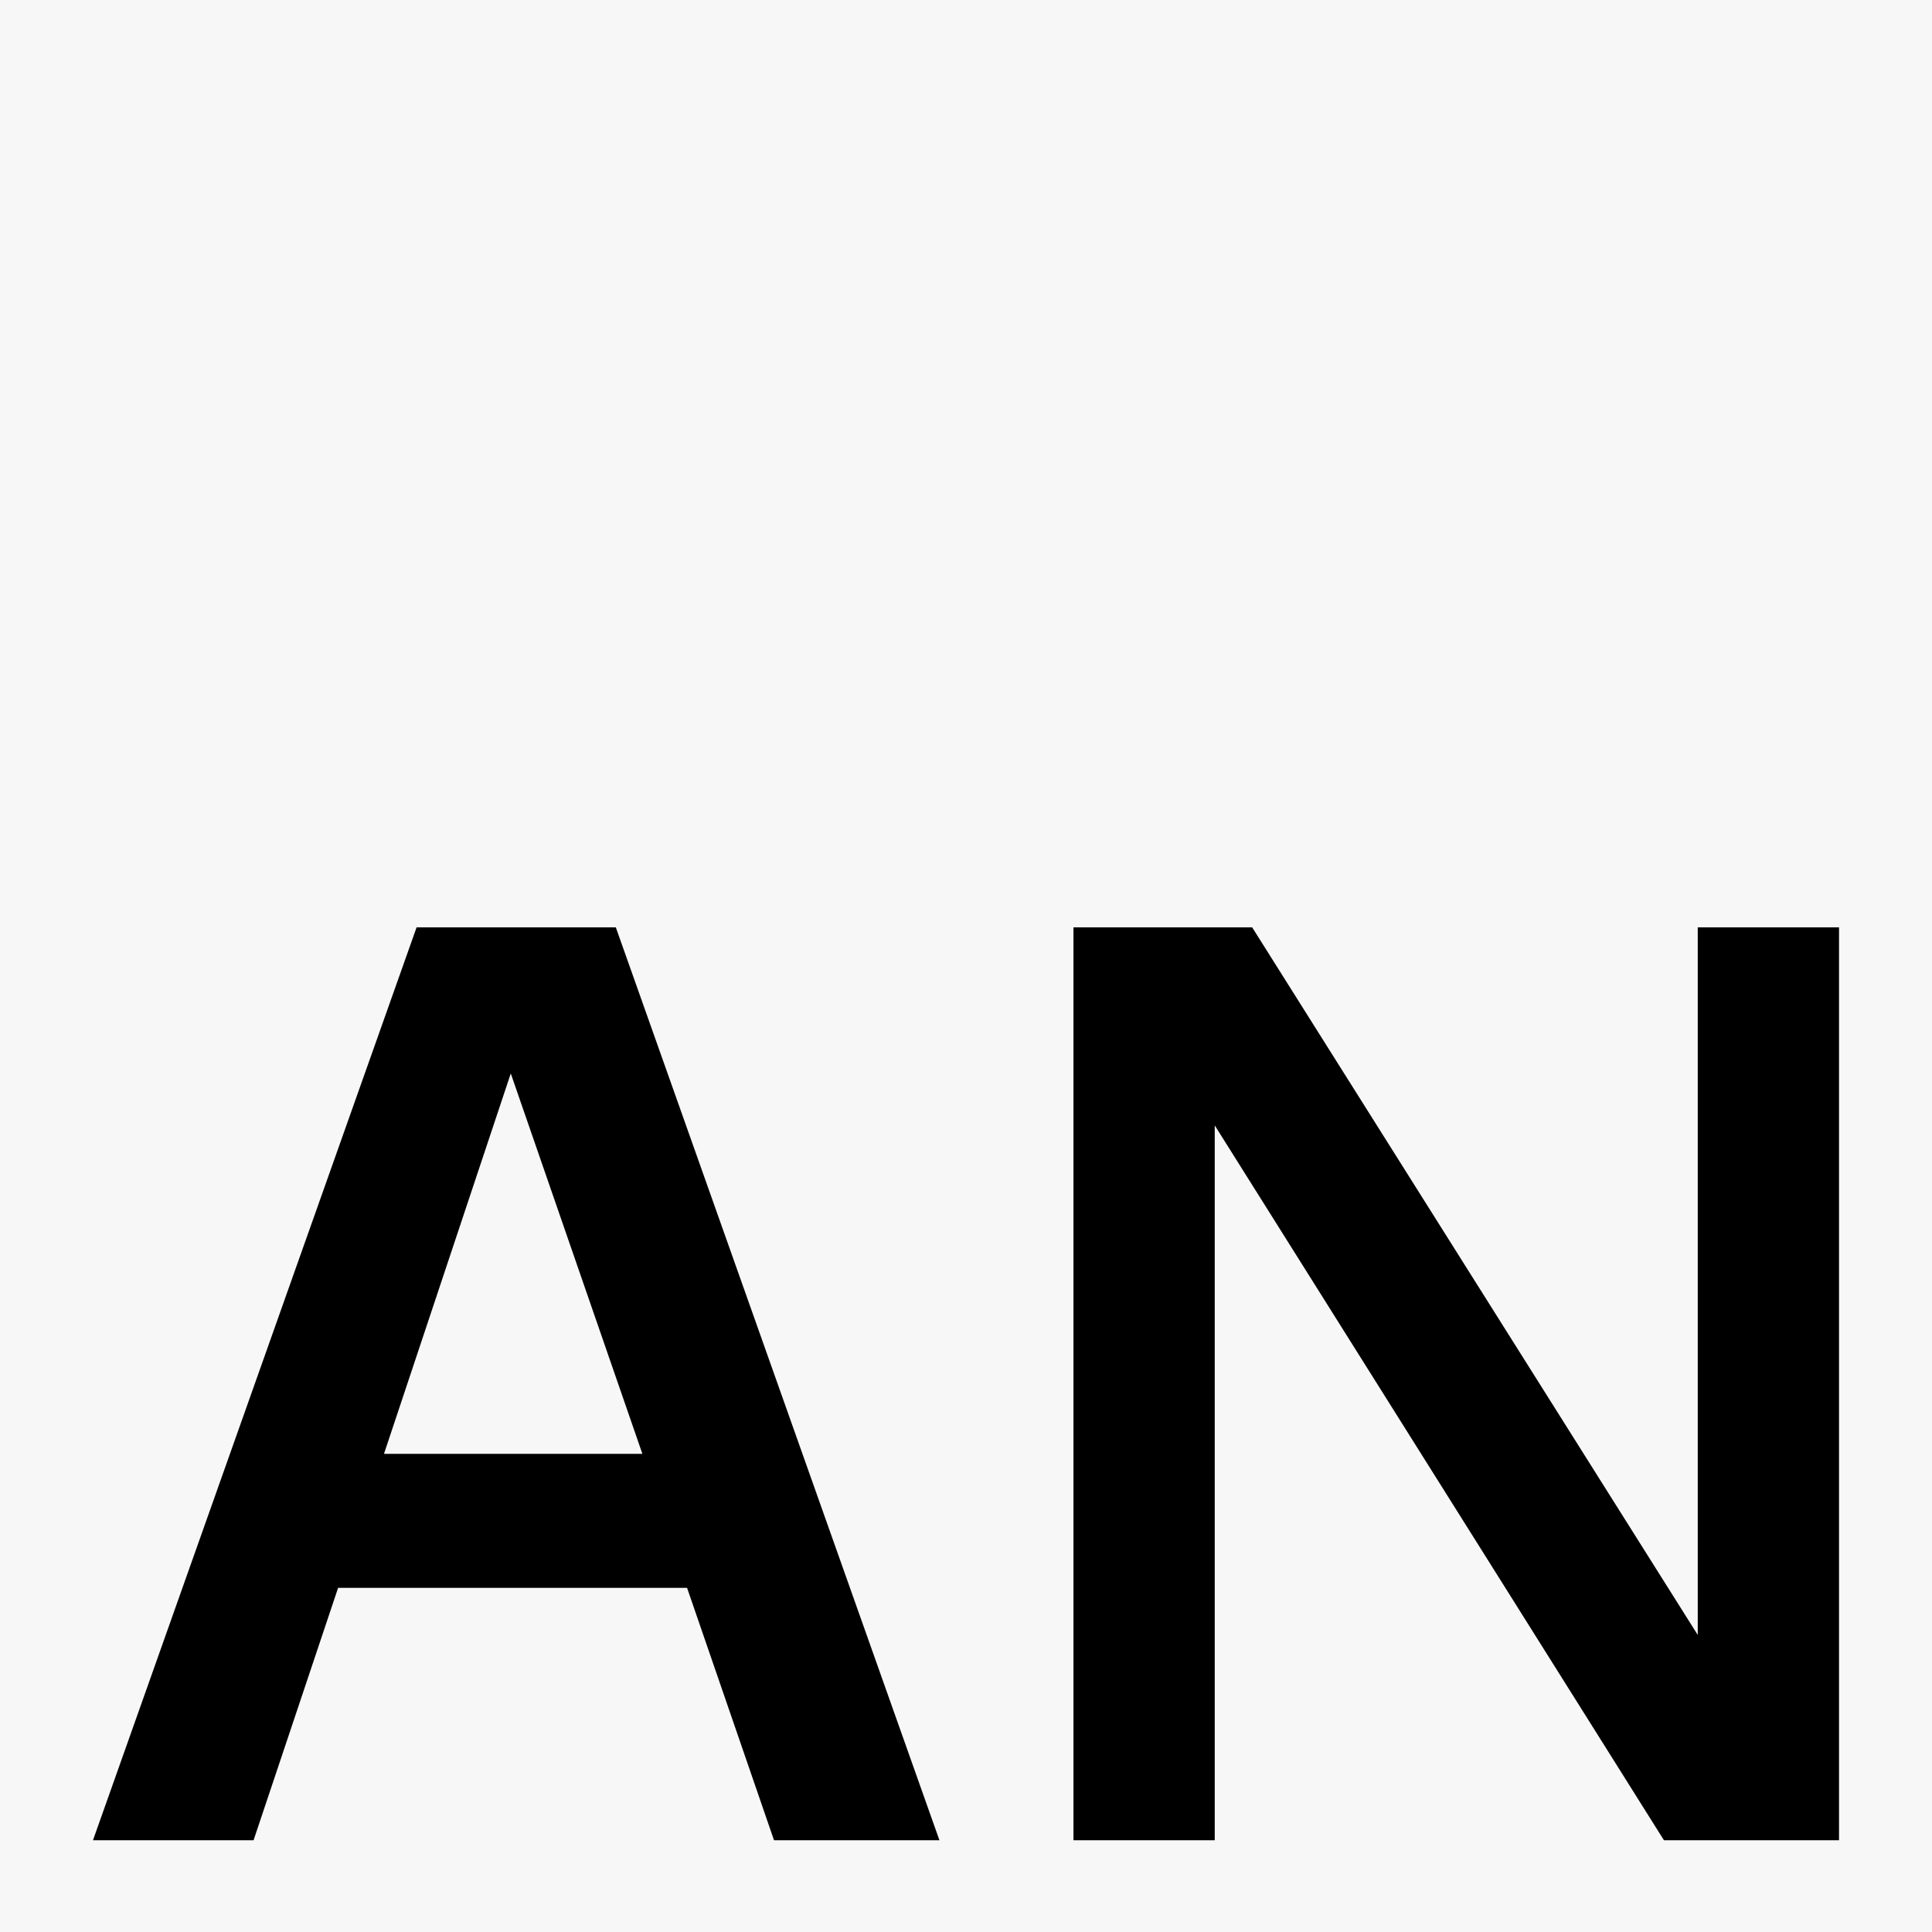
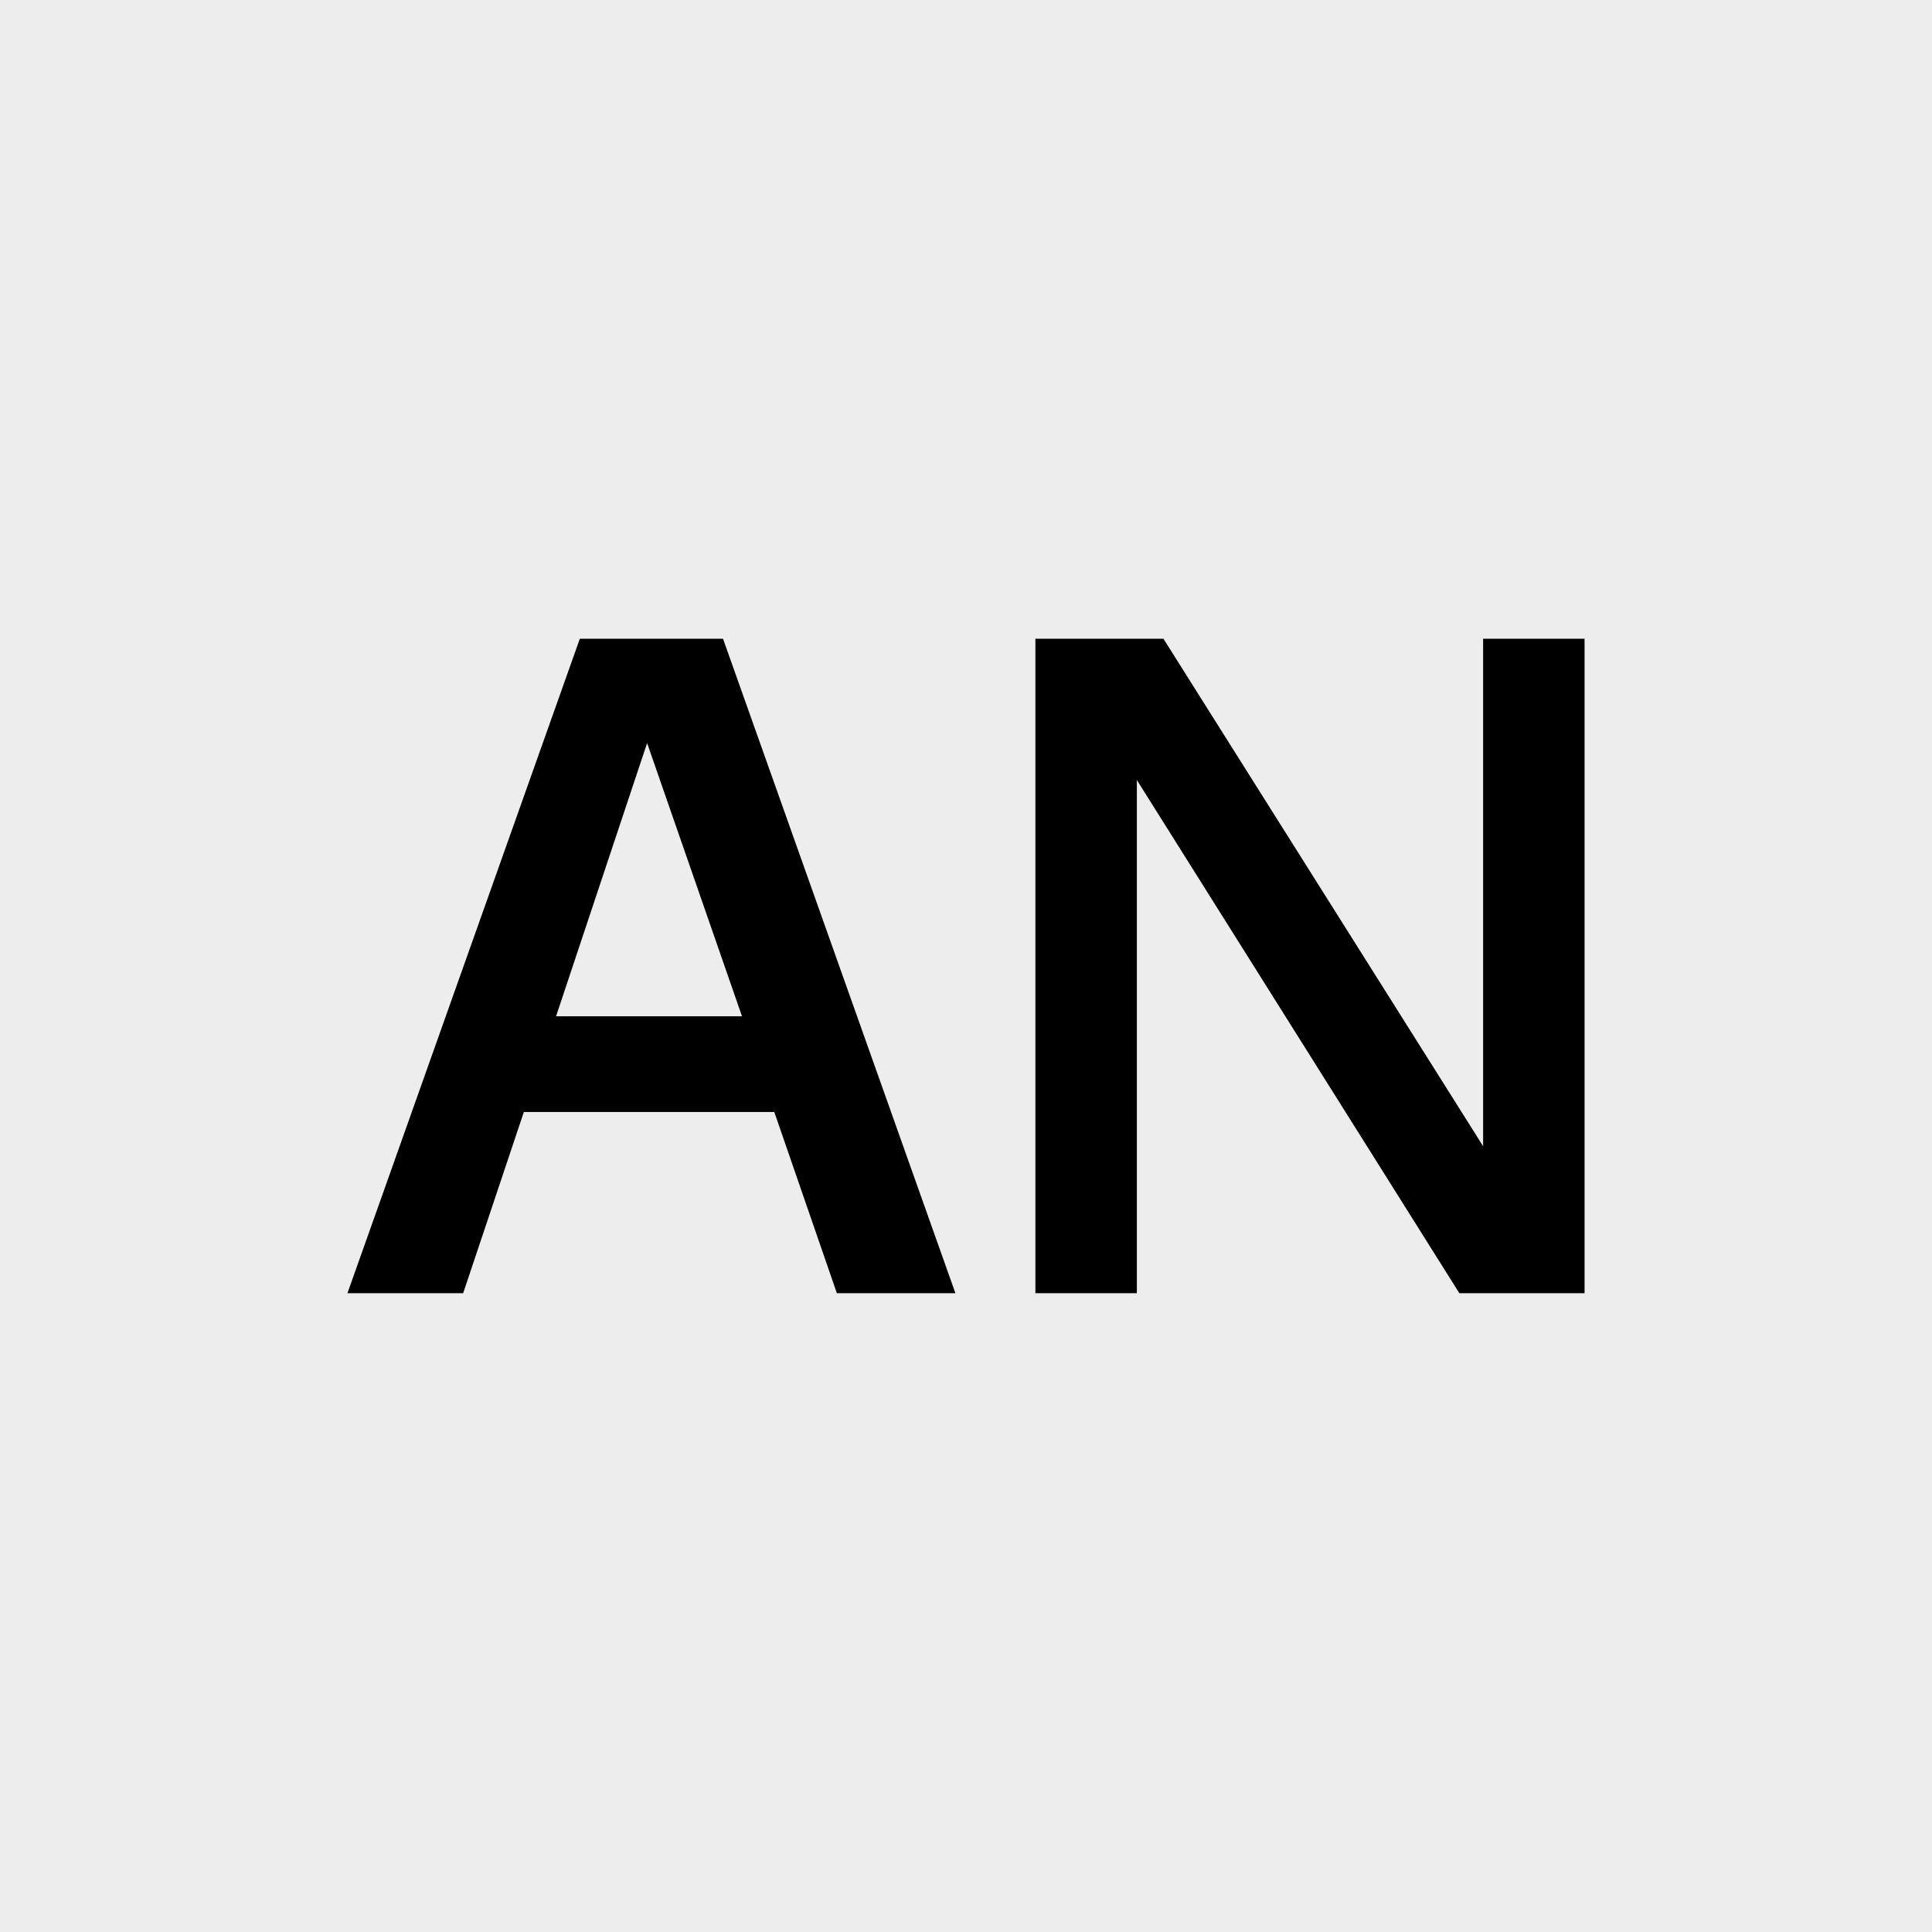
- <svg xmlns="http://www.w3.org/2000/svg" version="1.1" width="16" height="16">
-   <svg id="SvgjsSvg1001" data-name="Layer 2" viewBox="0 0 16 16">
+ <svg xmlns="http://www.w3.org/2000/svg" version="1.1" width="246.4" height="246.4">
+   <svg id="SvgjsSvg1001" data-name="Layer 2" viewBox="0 0 246.4 246.4">
    <defs>
      <style>
      .cls-1 {
-         fill: #f7f7f7;
+         fill: #ededed;
      }
    </style>
    </defs>
    <g id="SvgjsG1000" data-name="Layer 1">
      <g>
-         <rect class="cls-1" width="16" height="16" />
+         <rect class="cls-1" width="246.4" height="246.4" />
        <g>
-           <path d="m3.45,7.68h1.65l2.68,7.56h-1.37l-.72-2.09h-2.89l-.7,2.09H.77l2.68-7.56Zm1.87,4.36l-1.09-3.15-1.05,3.15h2.15Z" />
-           <path d="m8.89,7.68h1.48l3.69,5.86v-5.86h1.17v7.56h-1.45l-3.72-5.92v5.92h-1.17v-7.56Z" />
+           <path d="m73.94,81.46h18.27l29.64,83.47h-15.12l-7.98-23.11h-31.94l-7.74,23.11h-14.76l29.64-83.47Zm20.69,48.15l-12.1-34.84-11.61,34.84h23.71Z" />
+           <path d="m132.05,81.46h16.33l40.77,64.72v-64.72h12.94v83.47h-15.97l-41.13-65.45v65.45h-12.94v-83.47Z" />
        </g>
      </g>
    </g>
  </svg>
  <style>@media (prefers-color-scheme: light) { :root { filter: none; } }
</style>
</svg>
